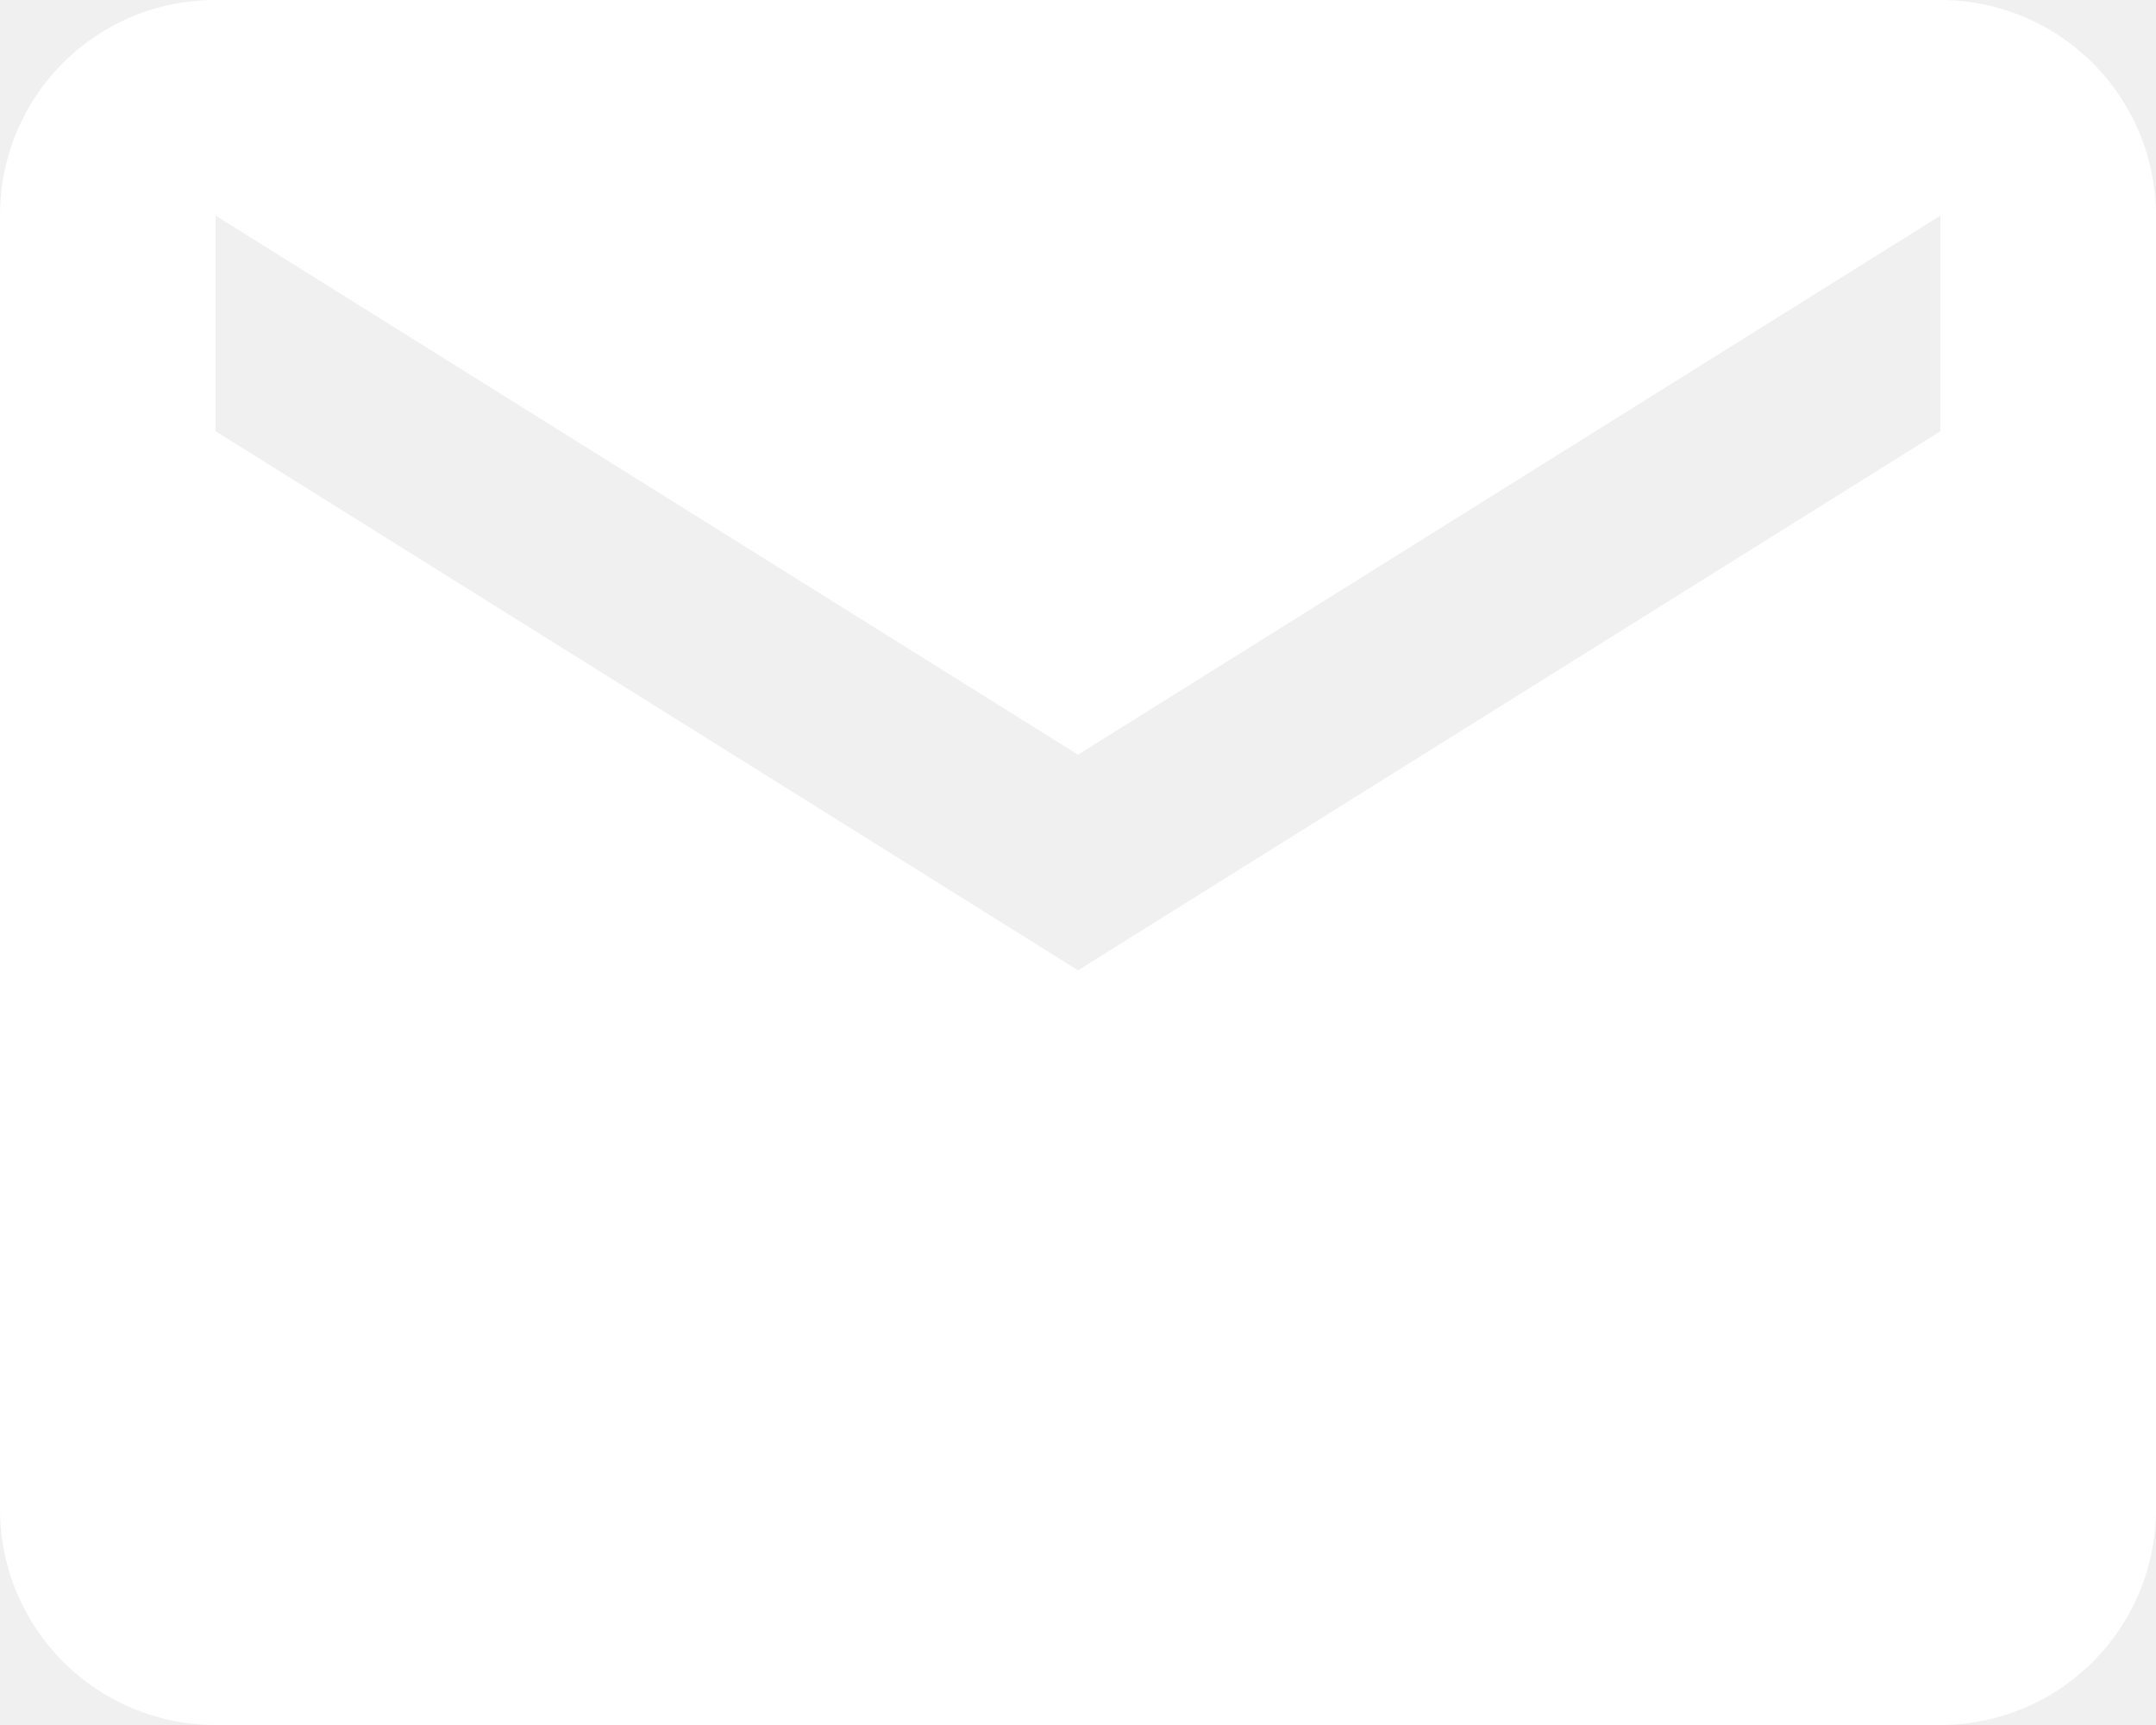
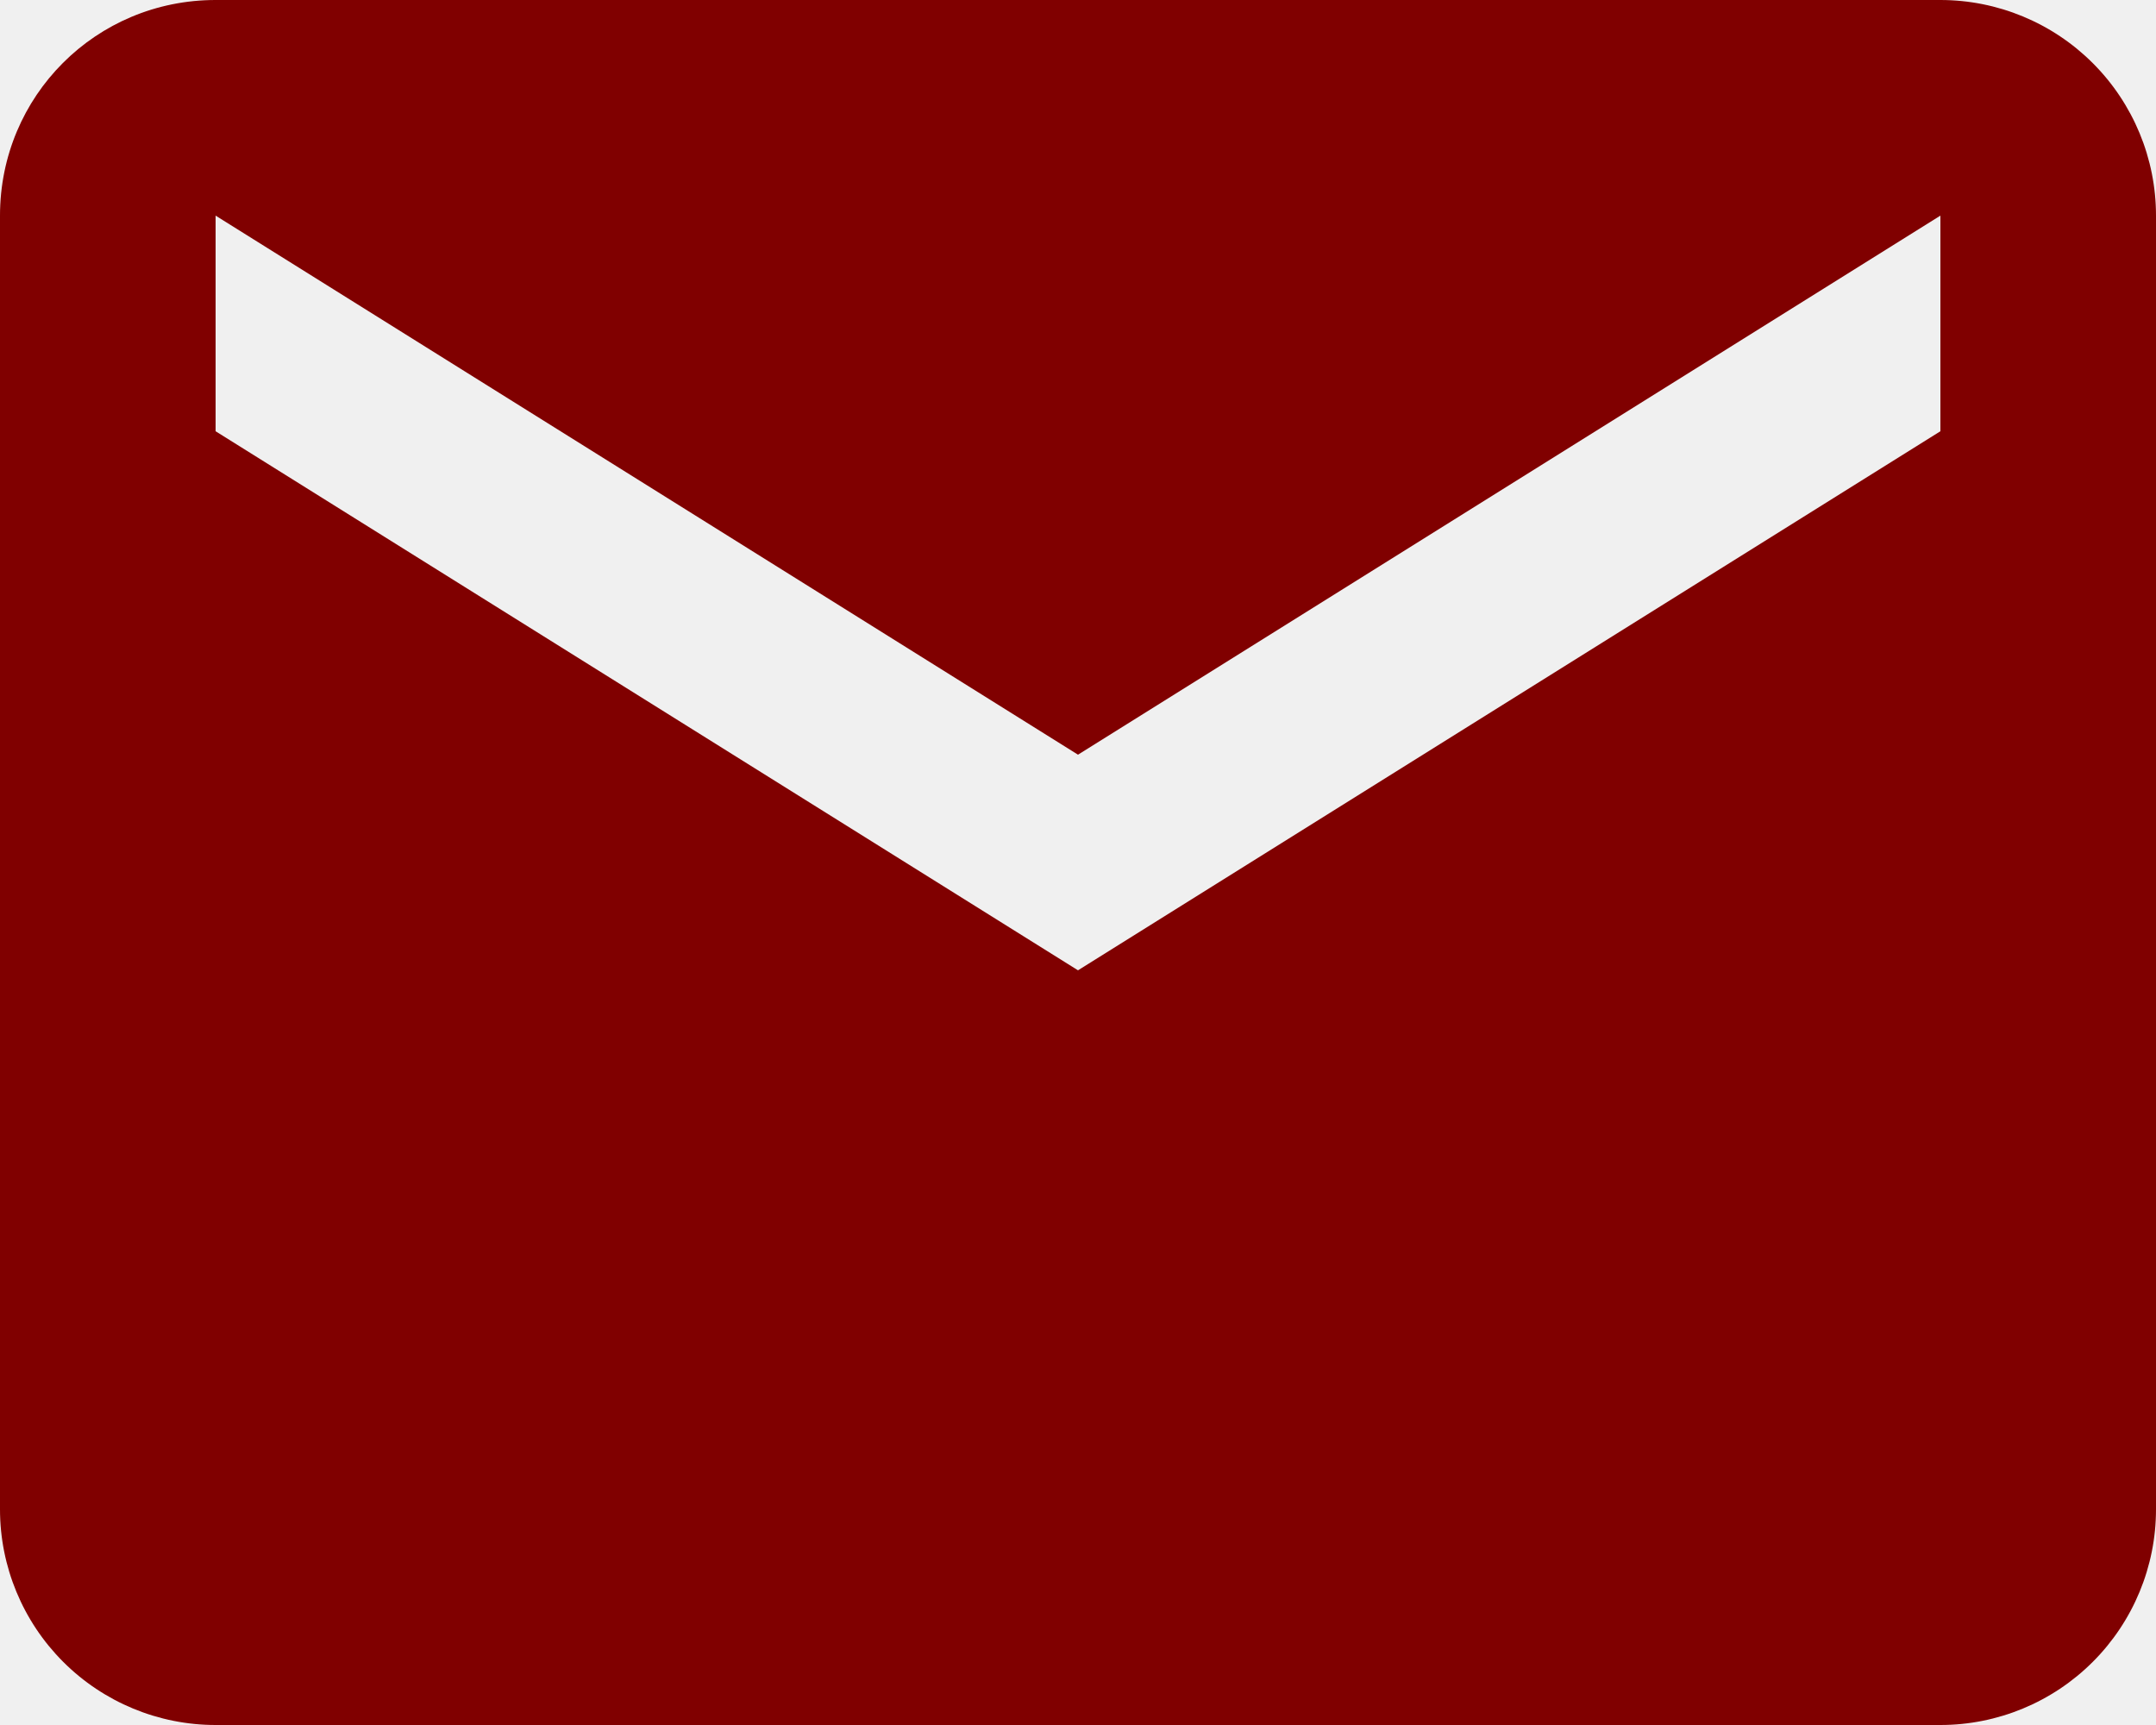
<svg xmlns="http://www.w3.org/2000/svg" width="20" height="16" viewBox="0 0 20 16" fill="none">
-   <path d="M18 4L10 9L2 4V2L10 7L18 2M18 0H2C0.89 0 0 0.89 0 2V14C0 14.53 0.211 15.039 0.586 15.414C0.961 15.789 1.47 16 2 16H18C18.53 16 19.039 15.789 19.414 15.414C19.789 15.039 20 14.53 20 14V2C20 1.47 19.789 0.961 19.414 0.586C19.039 0.211 18.53 0 18 0Z" fill="white" />
+   <path d="M18 4L10 9L2 4V2L10 7L18 2M18 0H2C0.89 0 0 0.89 0 2V14C0 14.53 0.211 15.039 0.586 15.414C0.961 15.789 1.47 16 2 16H18C18.53 16 19.039 15.789 19.414 15.414C19.789 15.039 20 14.53 20 14V2C20 1.47 19.789 0.961 19.414 0.586C19.039 0.211 18.53 0 18 0Z" fill="maroon" />
</svg>
